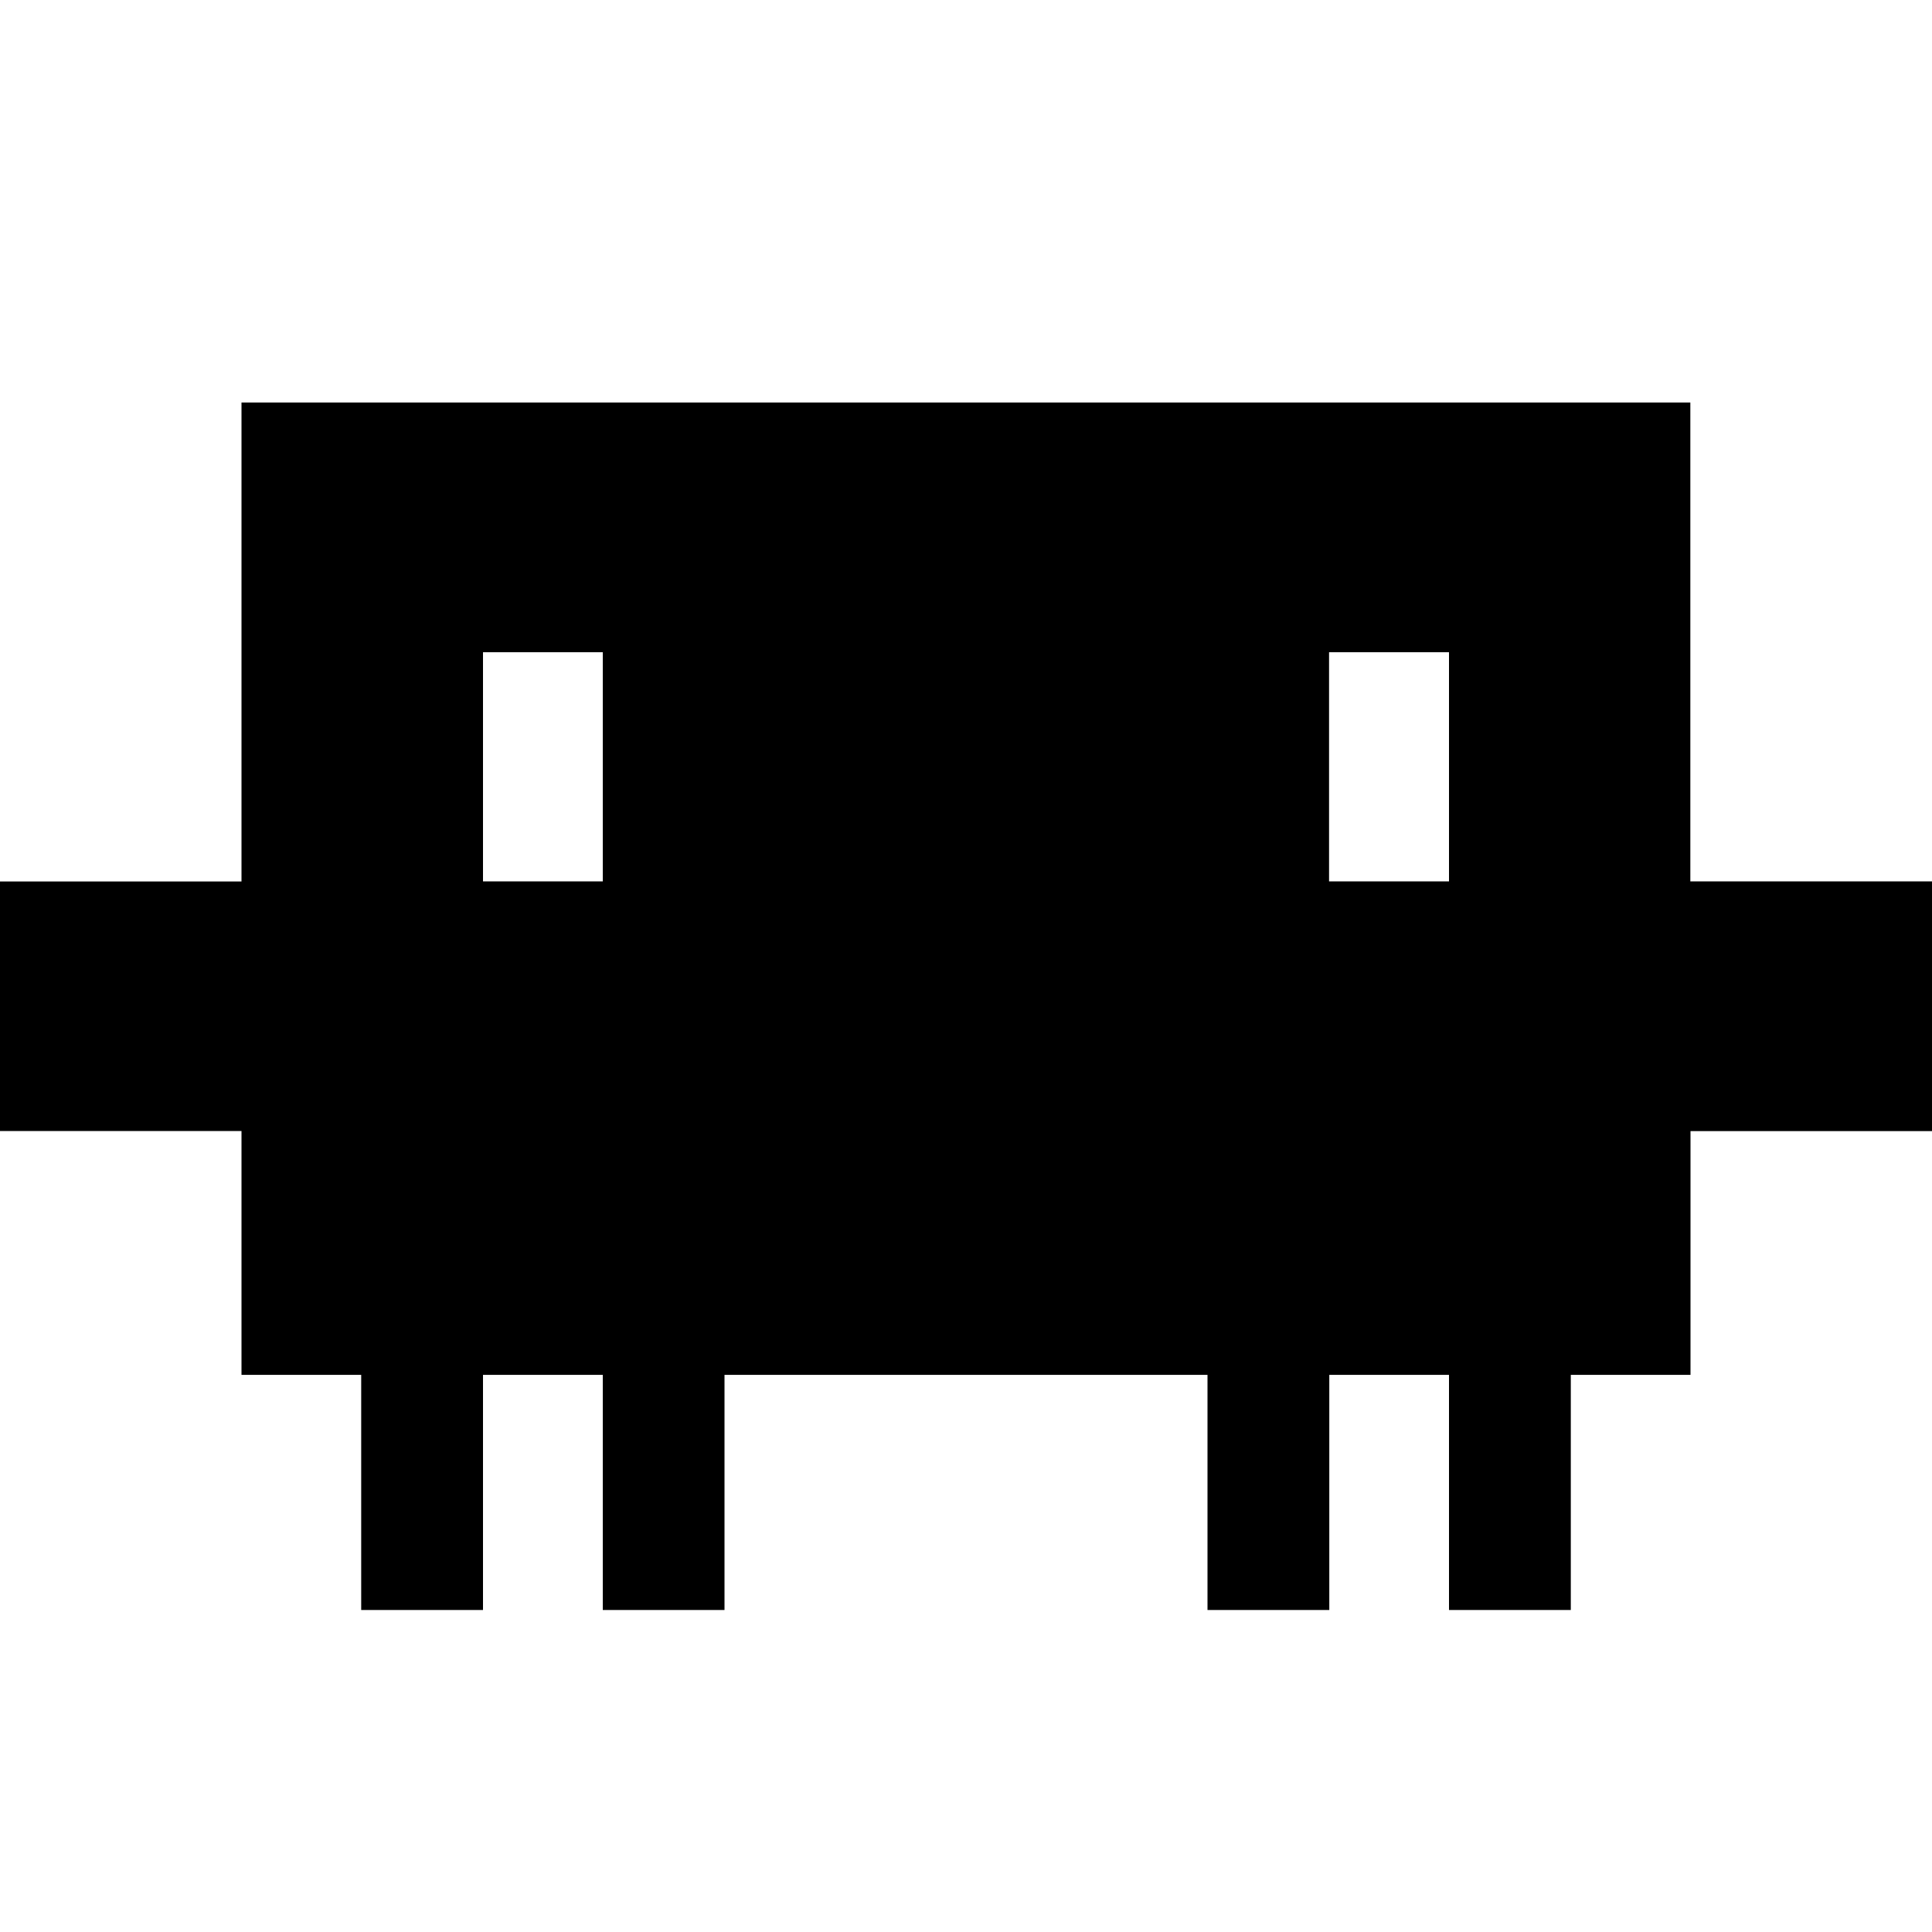
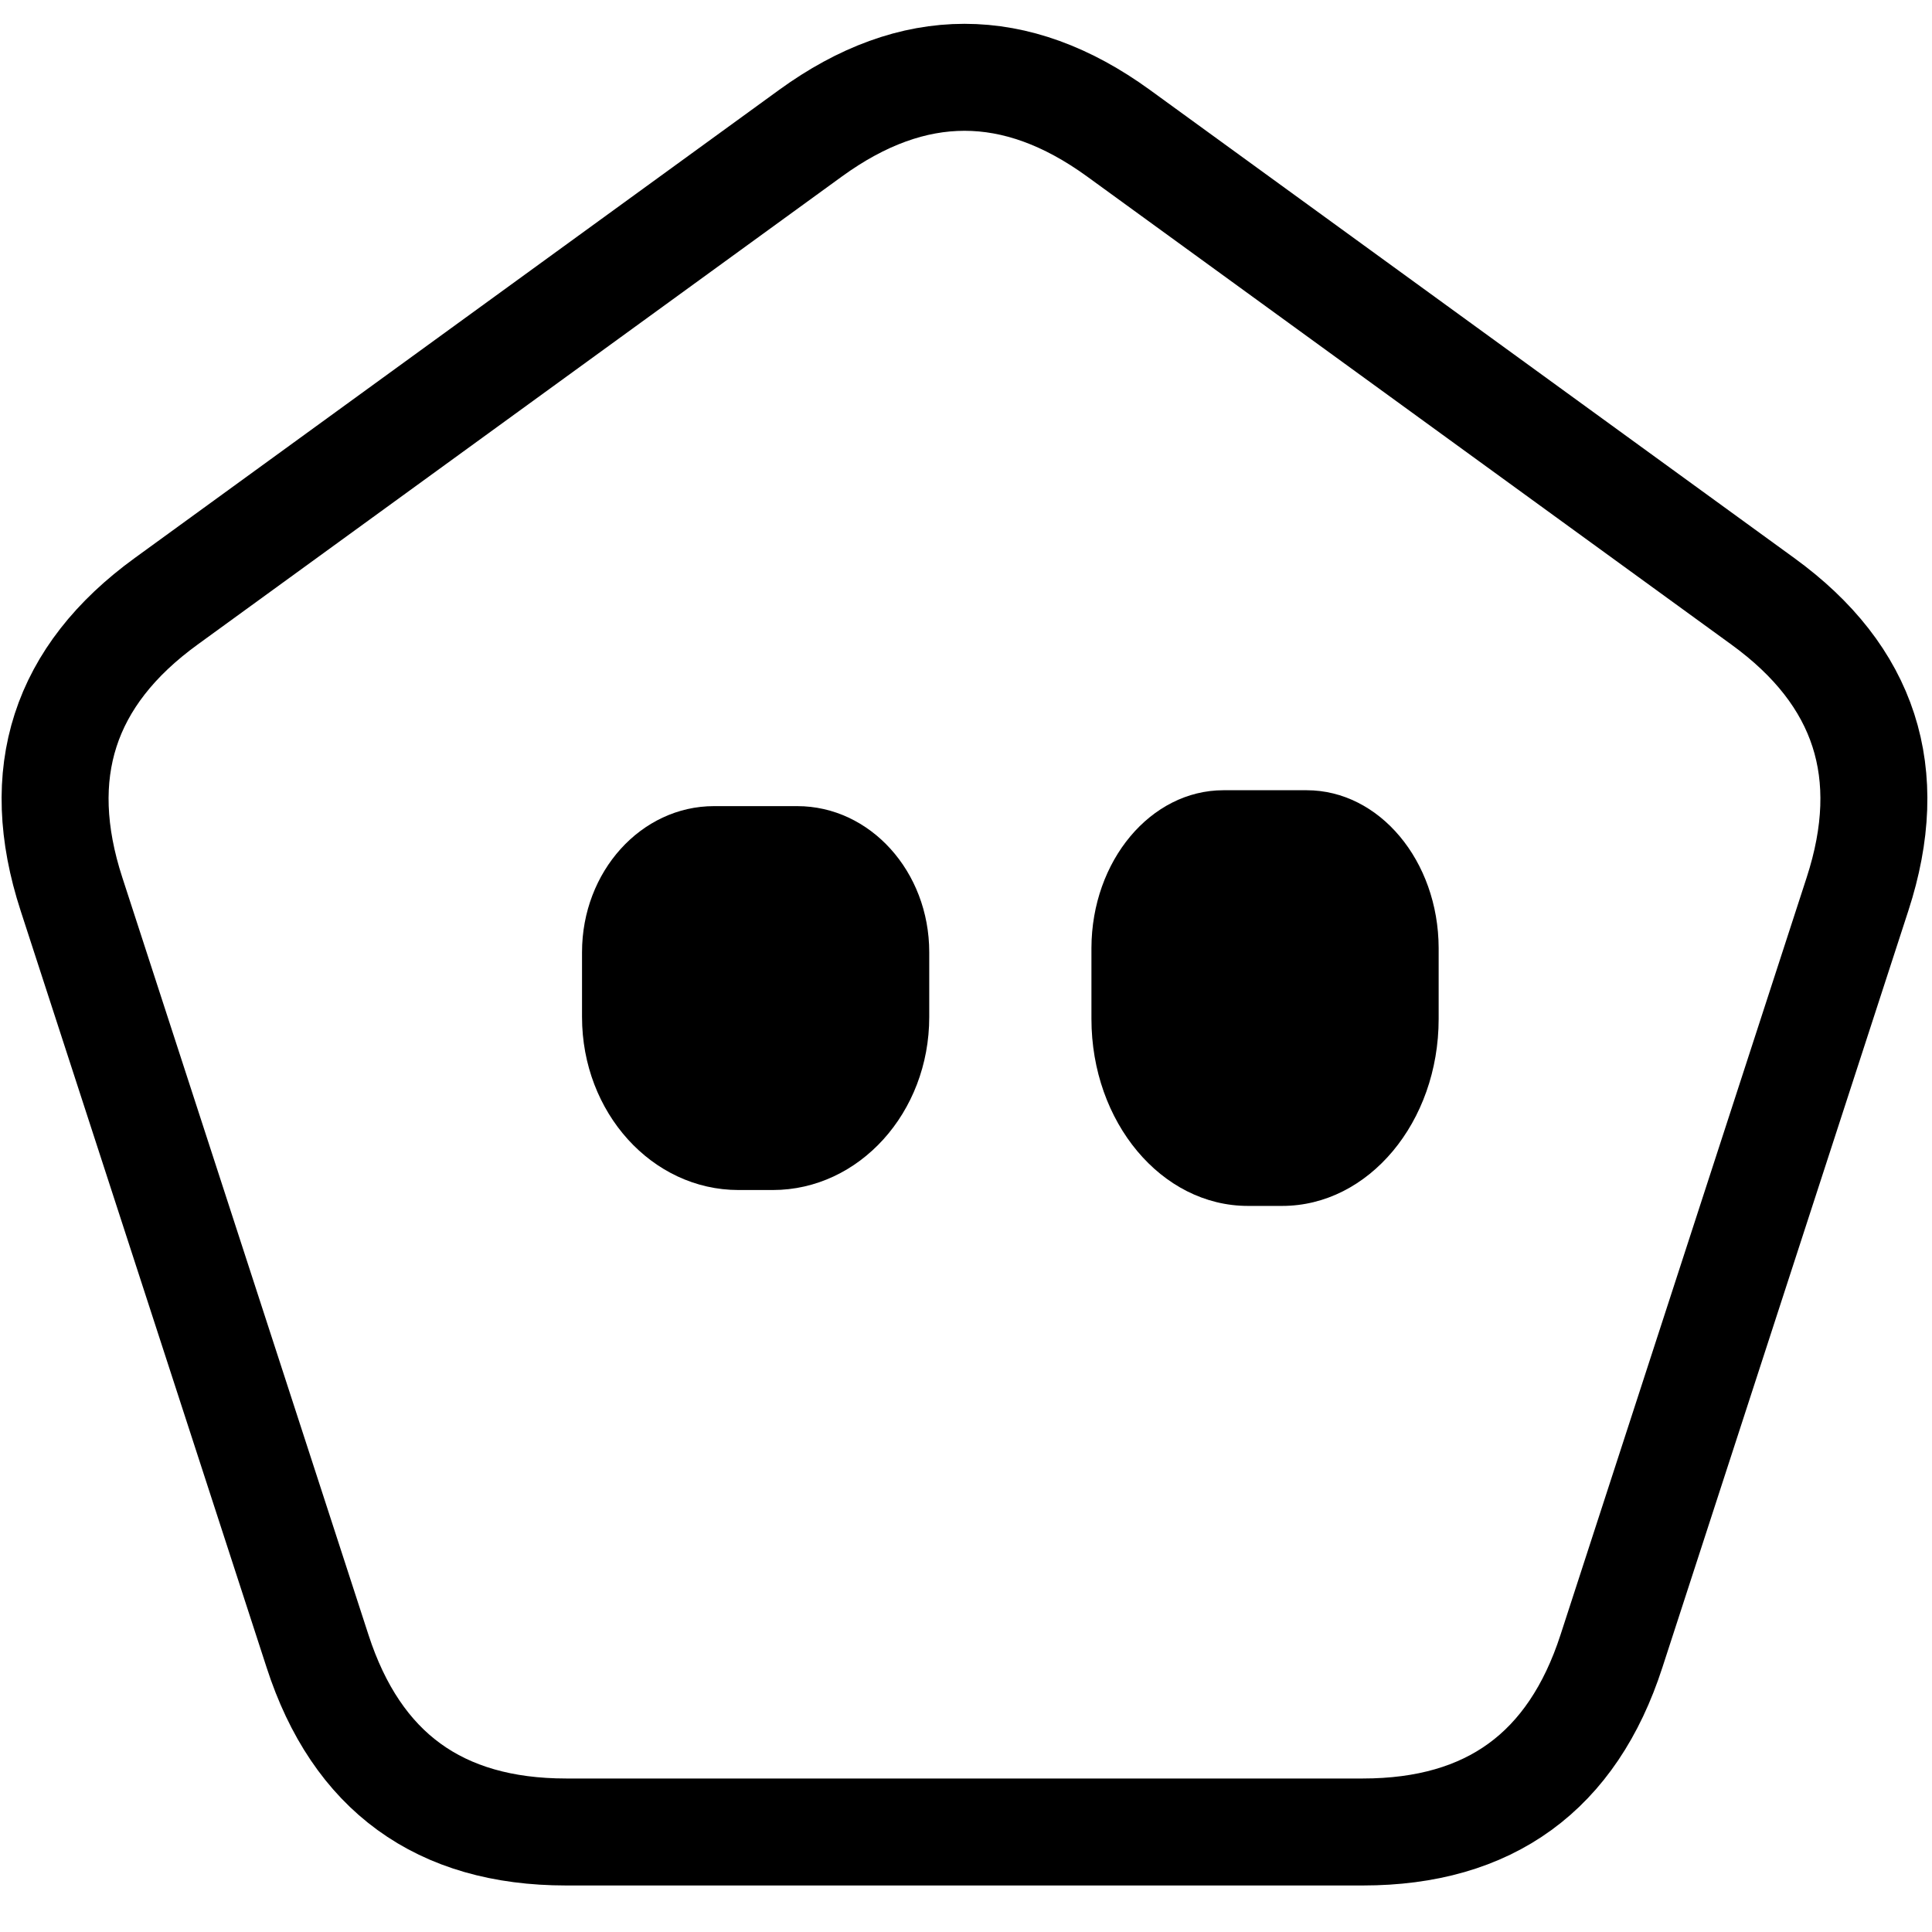
- <svg xmlns="http://www.w3.org/2000/svg" viewBox="0 0 1024 1024" version="1.1" width="200" height="200">
-   <path d="M895.915 467.157H1024v132.352h-128v129.195h-63.445V853.333H768v-124.629h-63.445V853.333H640v-124.629H384V853.333H319.488v-124.629H256V853.333H191.445v-124.629H128V599.467H0v-132.267h128V213.333h767.915v253.824zM256 467.157h63.488V345.685H256v121.472z m448.427 0H768V345.685h-63.573v121.472z" />
+ <svg xmlns="http://www.w3.org/2000/svg" viewBox="0 0 512 512" width="512" height="512" role="img" aria-label="Workbench">
+   <g transform="translate(-90,-100) scale(1.35)">
+     <path d="M225.8,100.2 Q256.0,78.3 286.2,100.2 L412.7,192.1 Q442.9,214.0 431.3,249.6 L383.0,398.2 Q371.5,433.7 334.2,433.7 L177.8,433.7 Q140.5,433.7 129.0,398.2 L80.7,249.6 Q69.1,214.0 99.3,192.1 Z" fill="none" stroke="#000000" stroke-width="21" stroke-linejoin="round" />
+     <g fill="#000000">
+       <path d="M-6.8,-31.4 L6.8,-31.4 A21.6,23.9 0 0 1 28.4,-7.5 L28.4,3.1 A25.6,28.3 0 0 1 2.8,31.4 L-2.8,31.4 A25.6,28.3 0 0 1 -28.4,3.1 L-28.4,-7.5 A21.6,23.9 0 0 1 -6.8,-31.4 Z" transform="translate(215,270) scale(1.2)" />
+       <path d="M-6.8,-34.0 L6.8,-34.0 A21.6,25.9 0 0 1 28.4,-8.2 L28.4,3.4 A25.6,30.6 0 0 1 2.8,34.0 L-2.8,34.0 A25.6,30.6 0 0 1 -28.4,3.4 L-28.4,-8.2 A21.6,25.9 0 0 1 -6.8,-34.0 Z" transform="translate(315,270) scale(1.2)" />
+     </g>
+   </g>
</svg>
